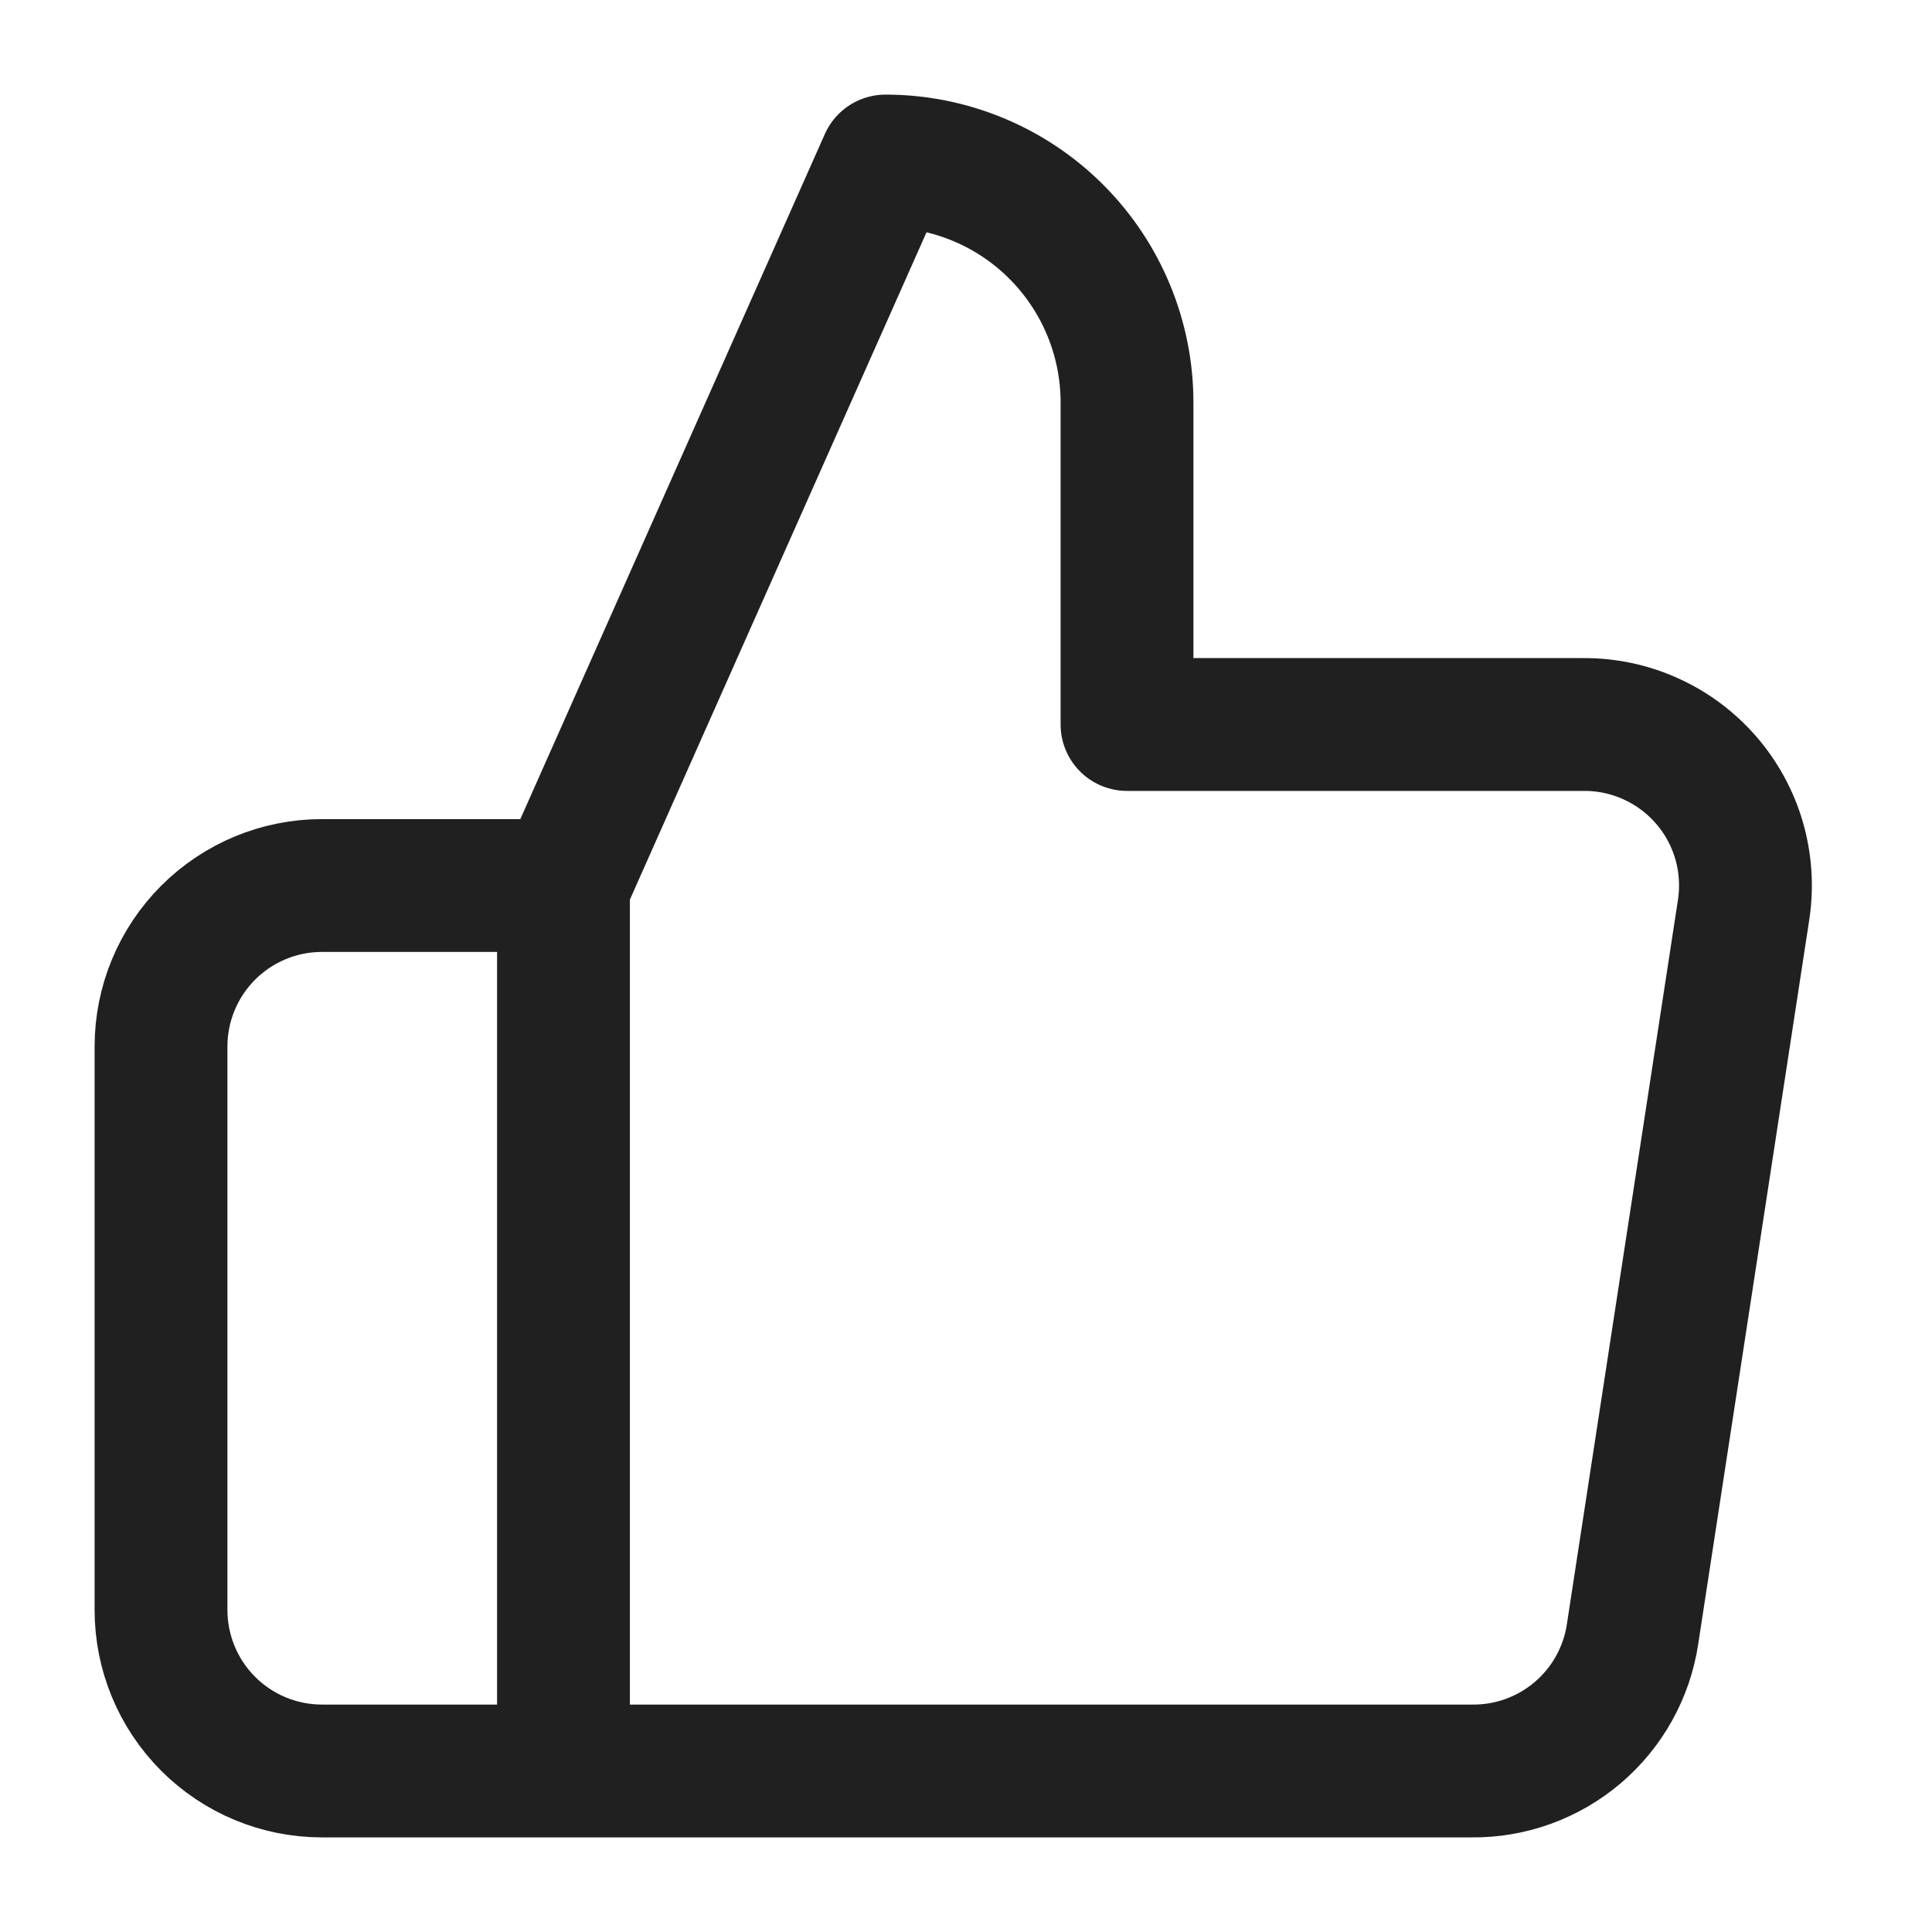
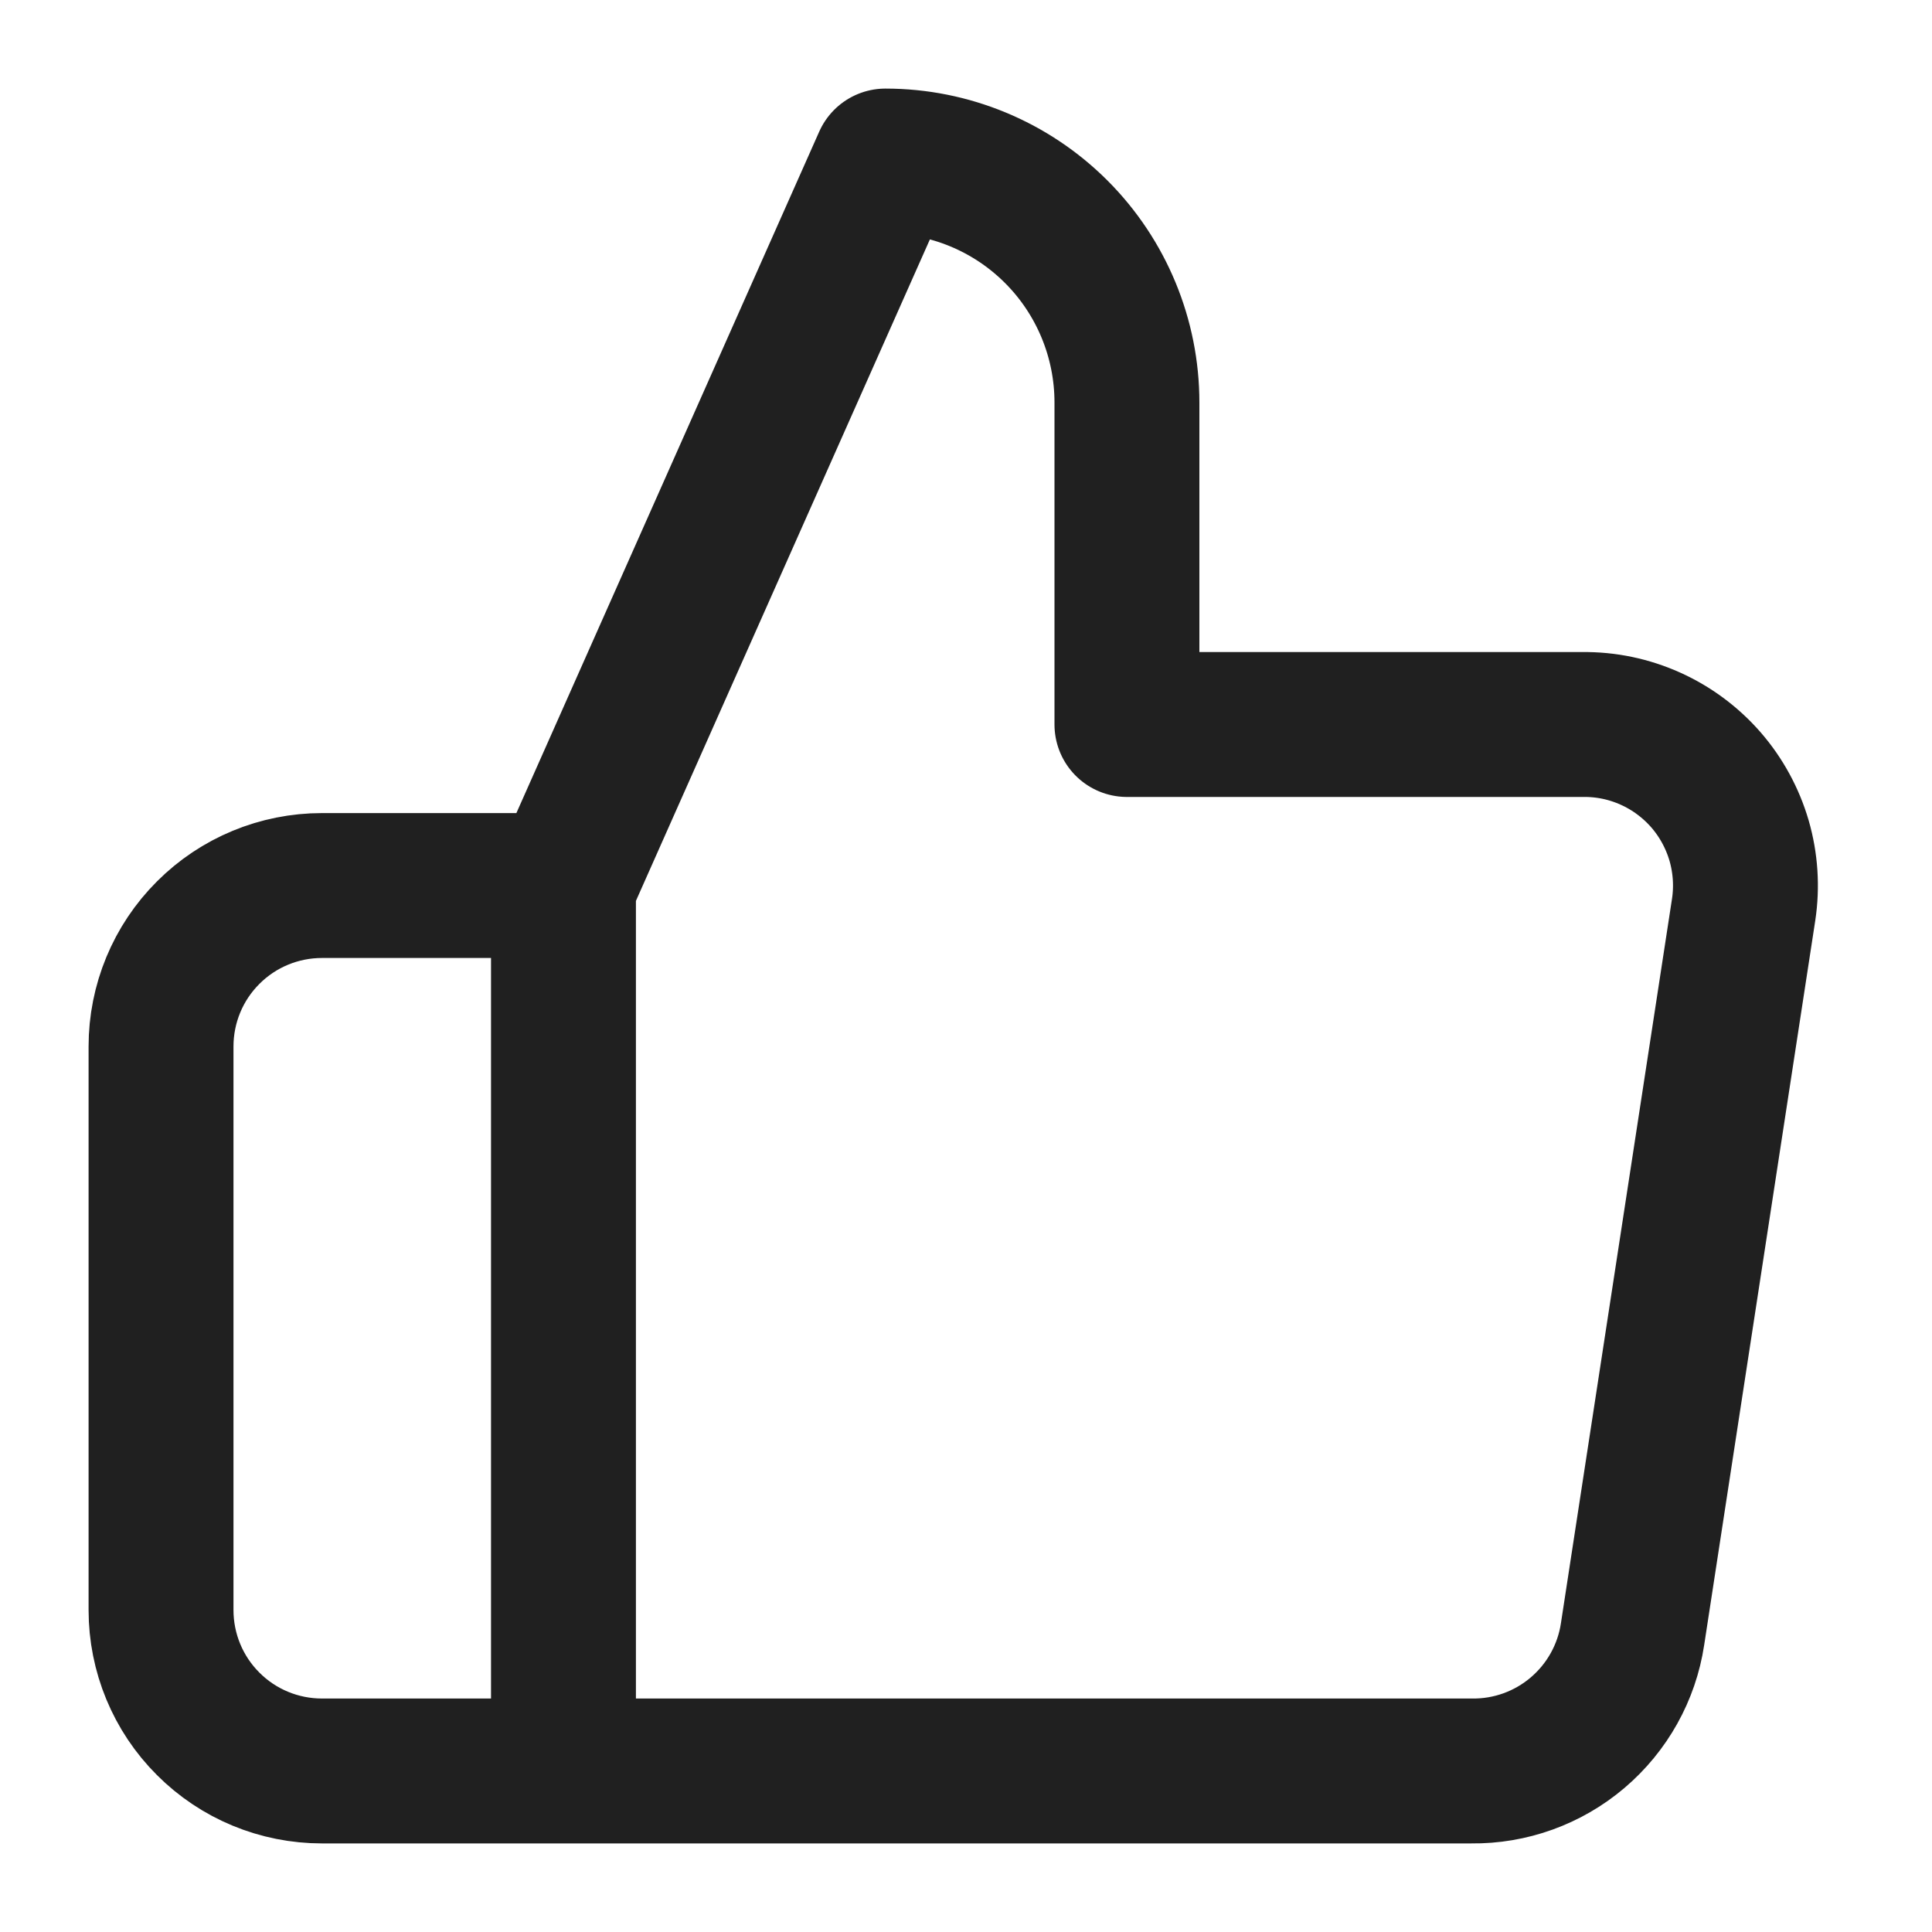
- <svg xmlns="http://www.w3.org/2000/svg" width="32" height="32" viewBox="0 0 32 32" fill="none">
-   <path d="M-884 -764C-884 -768.418 -880.418 -772 -876 -772H348C352.418 -772 356 -768.418 356 -764V926C356 930.418 352.418 934 348 934H-876C-880.418 934 -884 930.418 -884 926V-764Z" fill="white" />
-   <path d="M-876 -772V-771H348V-772V-773H-876V-772ZM356 -764H355V926H356H357V-764H356ZM348 934V933H-876V934V935H348V934ZM-884 926H-883V-764H-884H-885V926H-884ZM-876 934V933C-879.866 933 -883 929.866 -883 926H-884H-885C-885 930.971 -880.971 935 -876 935V934ZM356 926H355C355 929.866 351.866 933 348 933V934V935C352.971 935 357 930.971 357 926H356ZM348 -772V-771C351.866 -771 355 -767.866 355 -764H356H357C357 -768.971 352.971 -773 348 -773V-772ZM-876 -772V-773C-880.971 -773 -885 -768.971 -885 -764H-884H-883C-883 -767.866 -879.866 -771 -876 -771V-772Z" fill="#F1F1F1" />
-   <path d="M9.333 14.667L14.667 2.667C15.728 2.667 16.745 3.088 17.495 3.838C18.245 4.588 18.667 5.606 18.667 6.667V12H26.213C26.6 11.996 26.983 12.075 27.335 12.234C27.688 12.392 28.002 12.625 28.256 12.917C28.51 13.208 28.697 13.552 28.805 13.923C28.912 14.294 28.938 14.684 28.88 15.067L27.04 27.067C26.944 27.703 26.621 28.282 26.131 28.699C25.641 29.115 25.017 29.341 24.373 29.333H9.333M9.333 14.667V29.333M9.333 14.667H5.333C4.626 14.667 3.948 14.948 3.448 15.448C2.948 15.948 2.667 16.626 2.667 17.333V26.667C2.667 27.374 2.948 28.052 3.448 28.552C3.948 29.052 4.626 29.333 5.333 29.333H9.333" stroke="#202020" stroke-width="2.2" stroke-linecap="round" stroke-linejoin="round" />
+ <svg xmlns="http://www.w3.org/2000/svg" width="20" height="20" viewBox="0 0 20 20" fill="none">
+   <path d="M-200 -792C-200 -796.418 -196.418 -800 -192 -800H912C916.418 -800 920 -796.418 920 -792V898C920 902.418 916.418 906 912 906H-192C-196.418 906 -200 902.418 -200 898V-792Z" fill="white" />
+   <path d="M-192 -800V-799H912V-800V-801H-192V-800ZM920 -792H919V898H920H921V-792H920ZM912 906V905H-192V906V907H912V906ZM-200 898H-199V-792H-200H-201V898H-200ZM-192 906V905C-195.866 905 -199 901.866 -199 898H-200H-201C-201 902.971 -196.971 907 -192 907V906ZM920 898H919C919 901.866 915.866 905 912 905V906V907C916.971 907 921 902.971 921 898H920ZM912 -800V-799C915.866 -799 919 -795.866 919 -792H920H921C921 -796.971 916.971 -801 912 -801V-800ZM-192 -800V-801C-196.971 -801 -201 -796.971 -201 -792H-200H-199C-199 -795.866 -195.866 -799 -192 -799V-800Z" fill="#F1F1F1" />
+   <path d="M5.833 9.167L9.166 1.667C9.83 1.667 10.465 1.93 10.934 2.399C11.403 2.868 11.666 3.504 11.666 4.167V7.5H16.383C16.625 7.497 16.864 7.547 17.084 7.646C17.305 7.745 17.501 7.891 17.66 8.073C17.818 8.255 17.935 8.47 18.003 8.702C18.07 8.934 18.086 9.178 18.05 9.417L16.9 16.917C16.84 17.314 16.638 17.676 16.331 17.937C16.025 18.197 15.635 18.338 15.233 18.333H5.833M5.833 9.167V18.333M5.833 9.167H3.333C2.891 9.167 2.467 9.342 2.155 9.655C1.842 9.967 1.667 10.391 1.667 10.833V16.667C1.667 17.109 1.842 17.533 2.155 17.845C2.467 18.158 2.891 18.333 3.333 18.333H5.833" stroke="#202020" stroke-width="1.5" stroke-linecap="round" stroke-linejoin="round" />
</svg>
